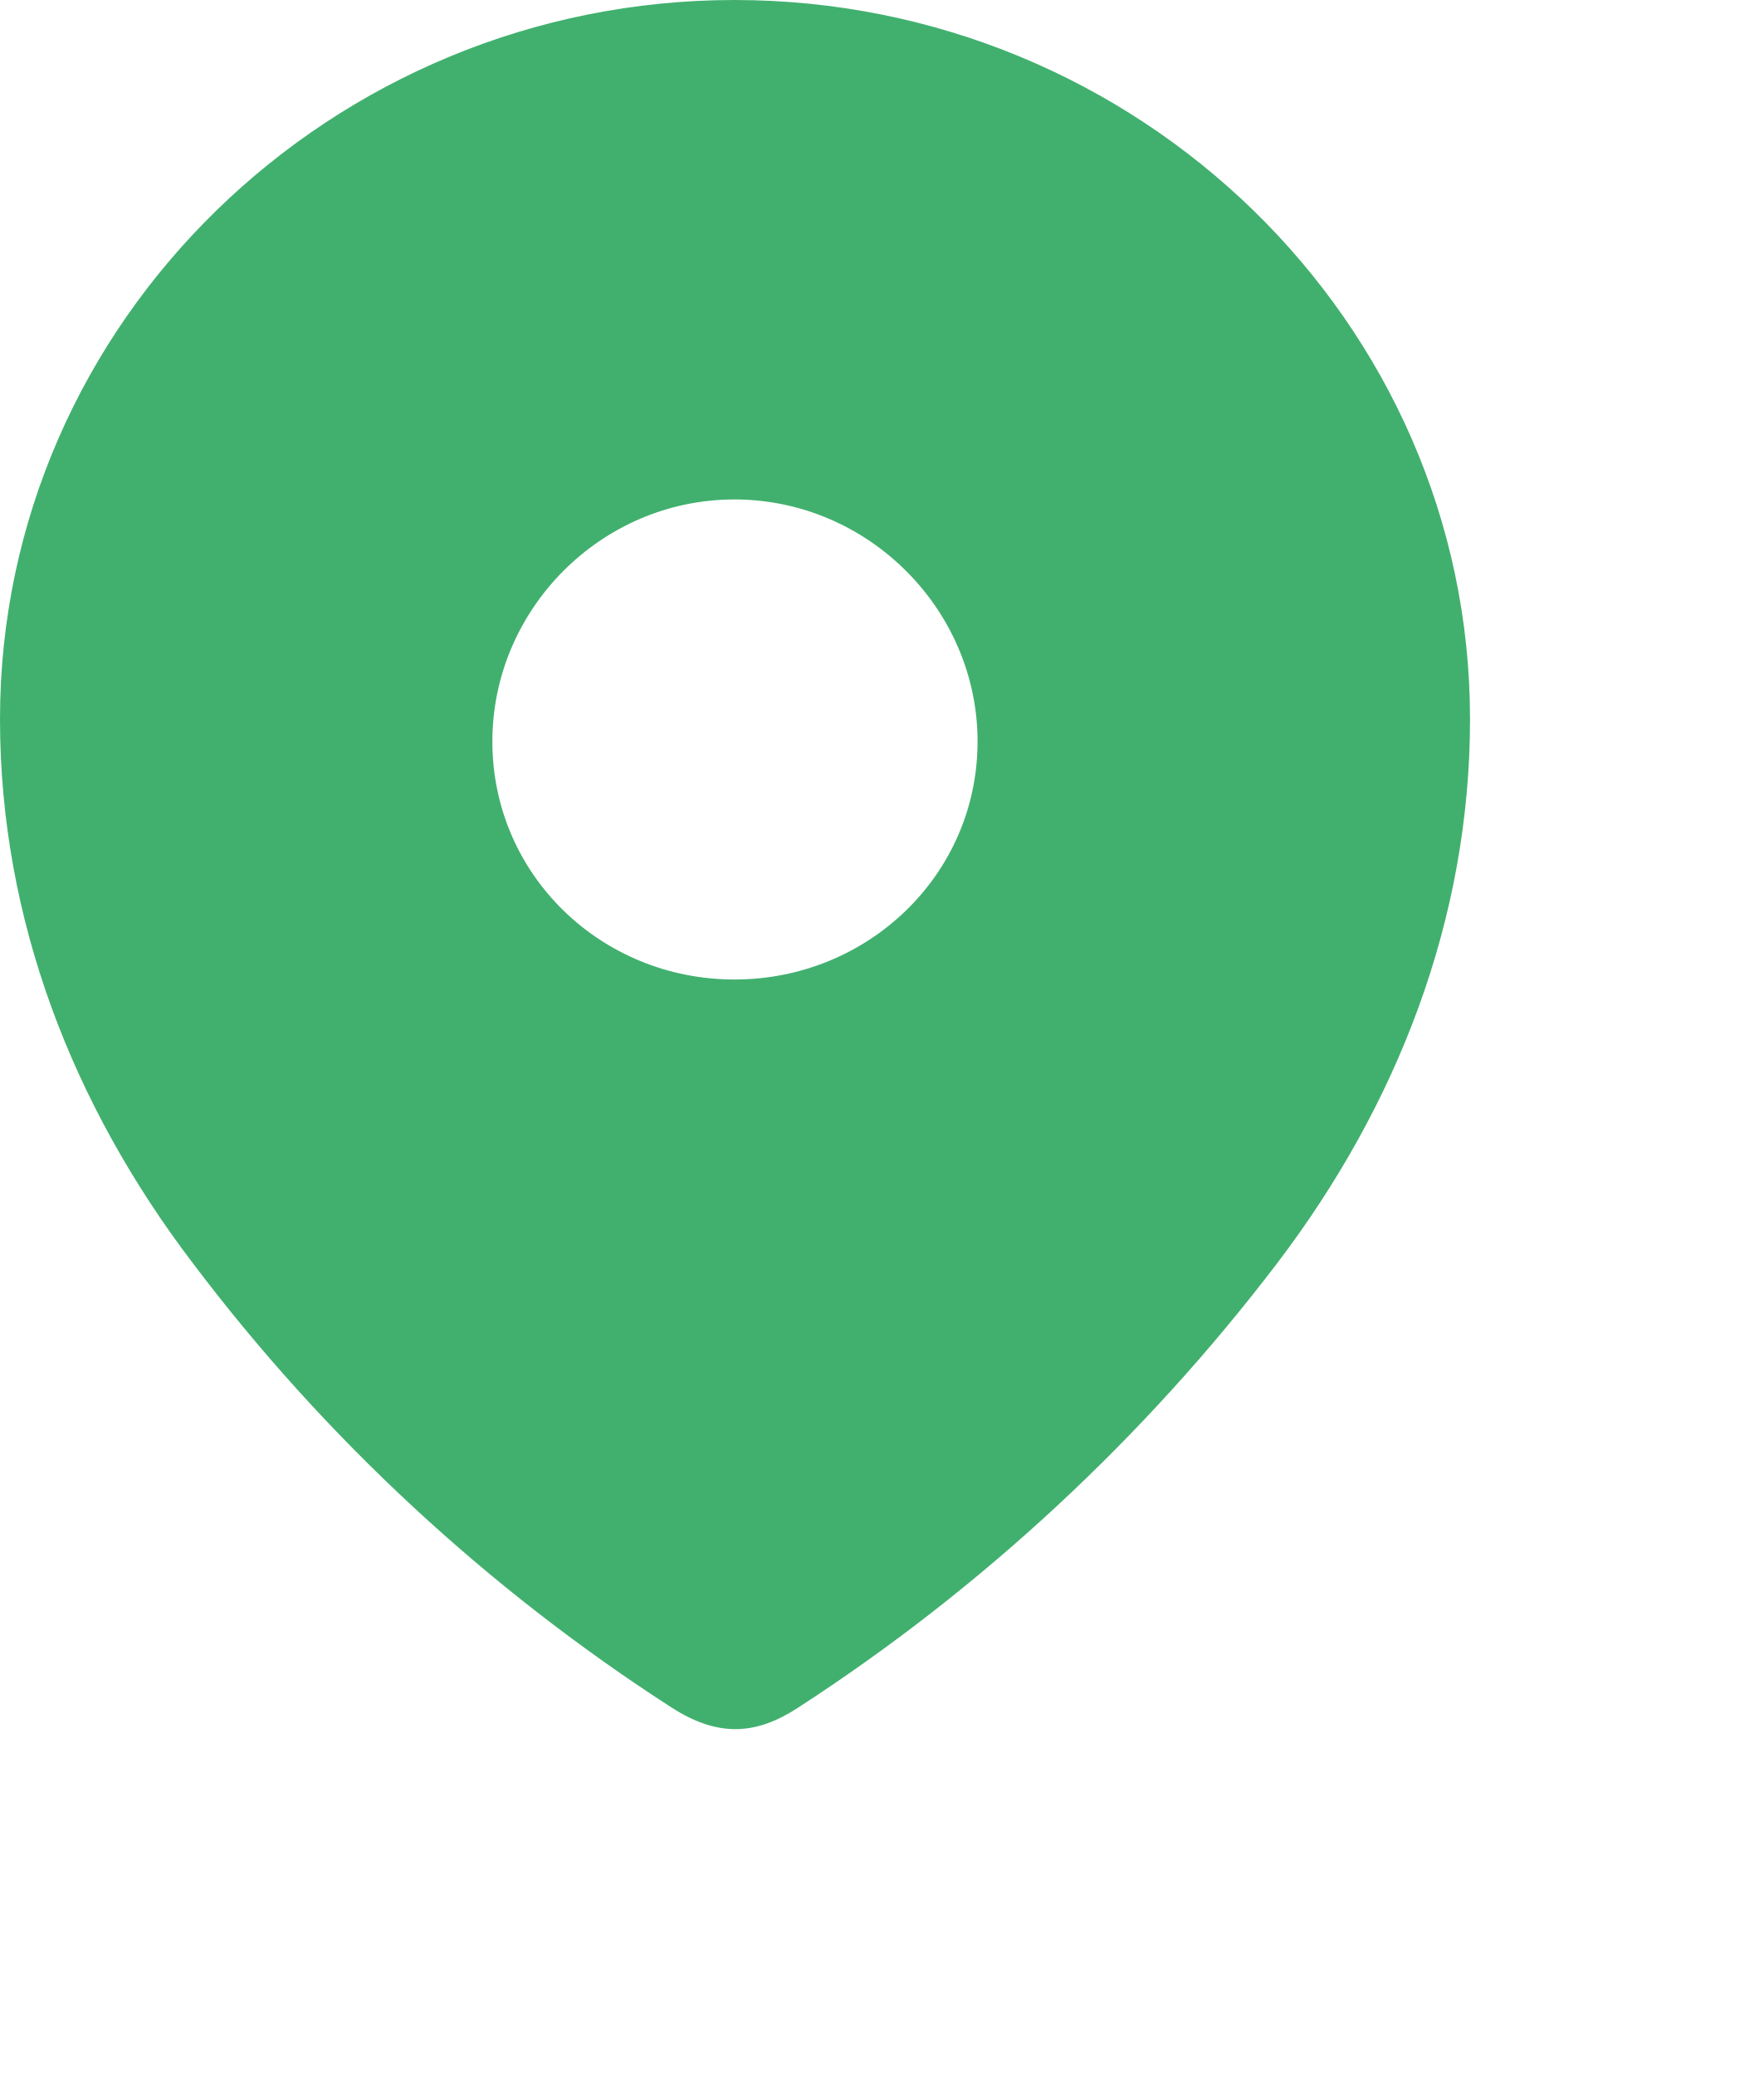
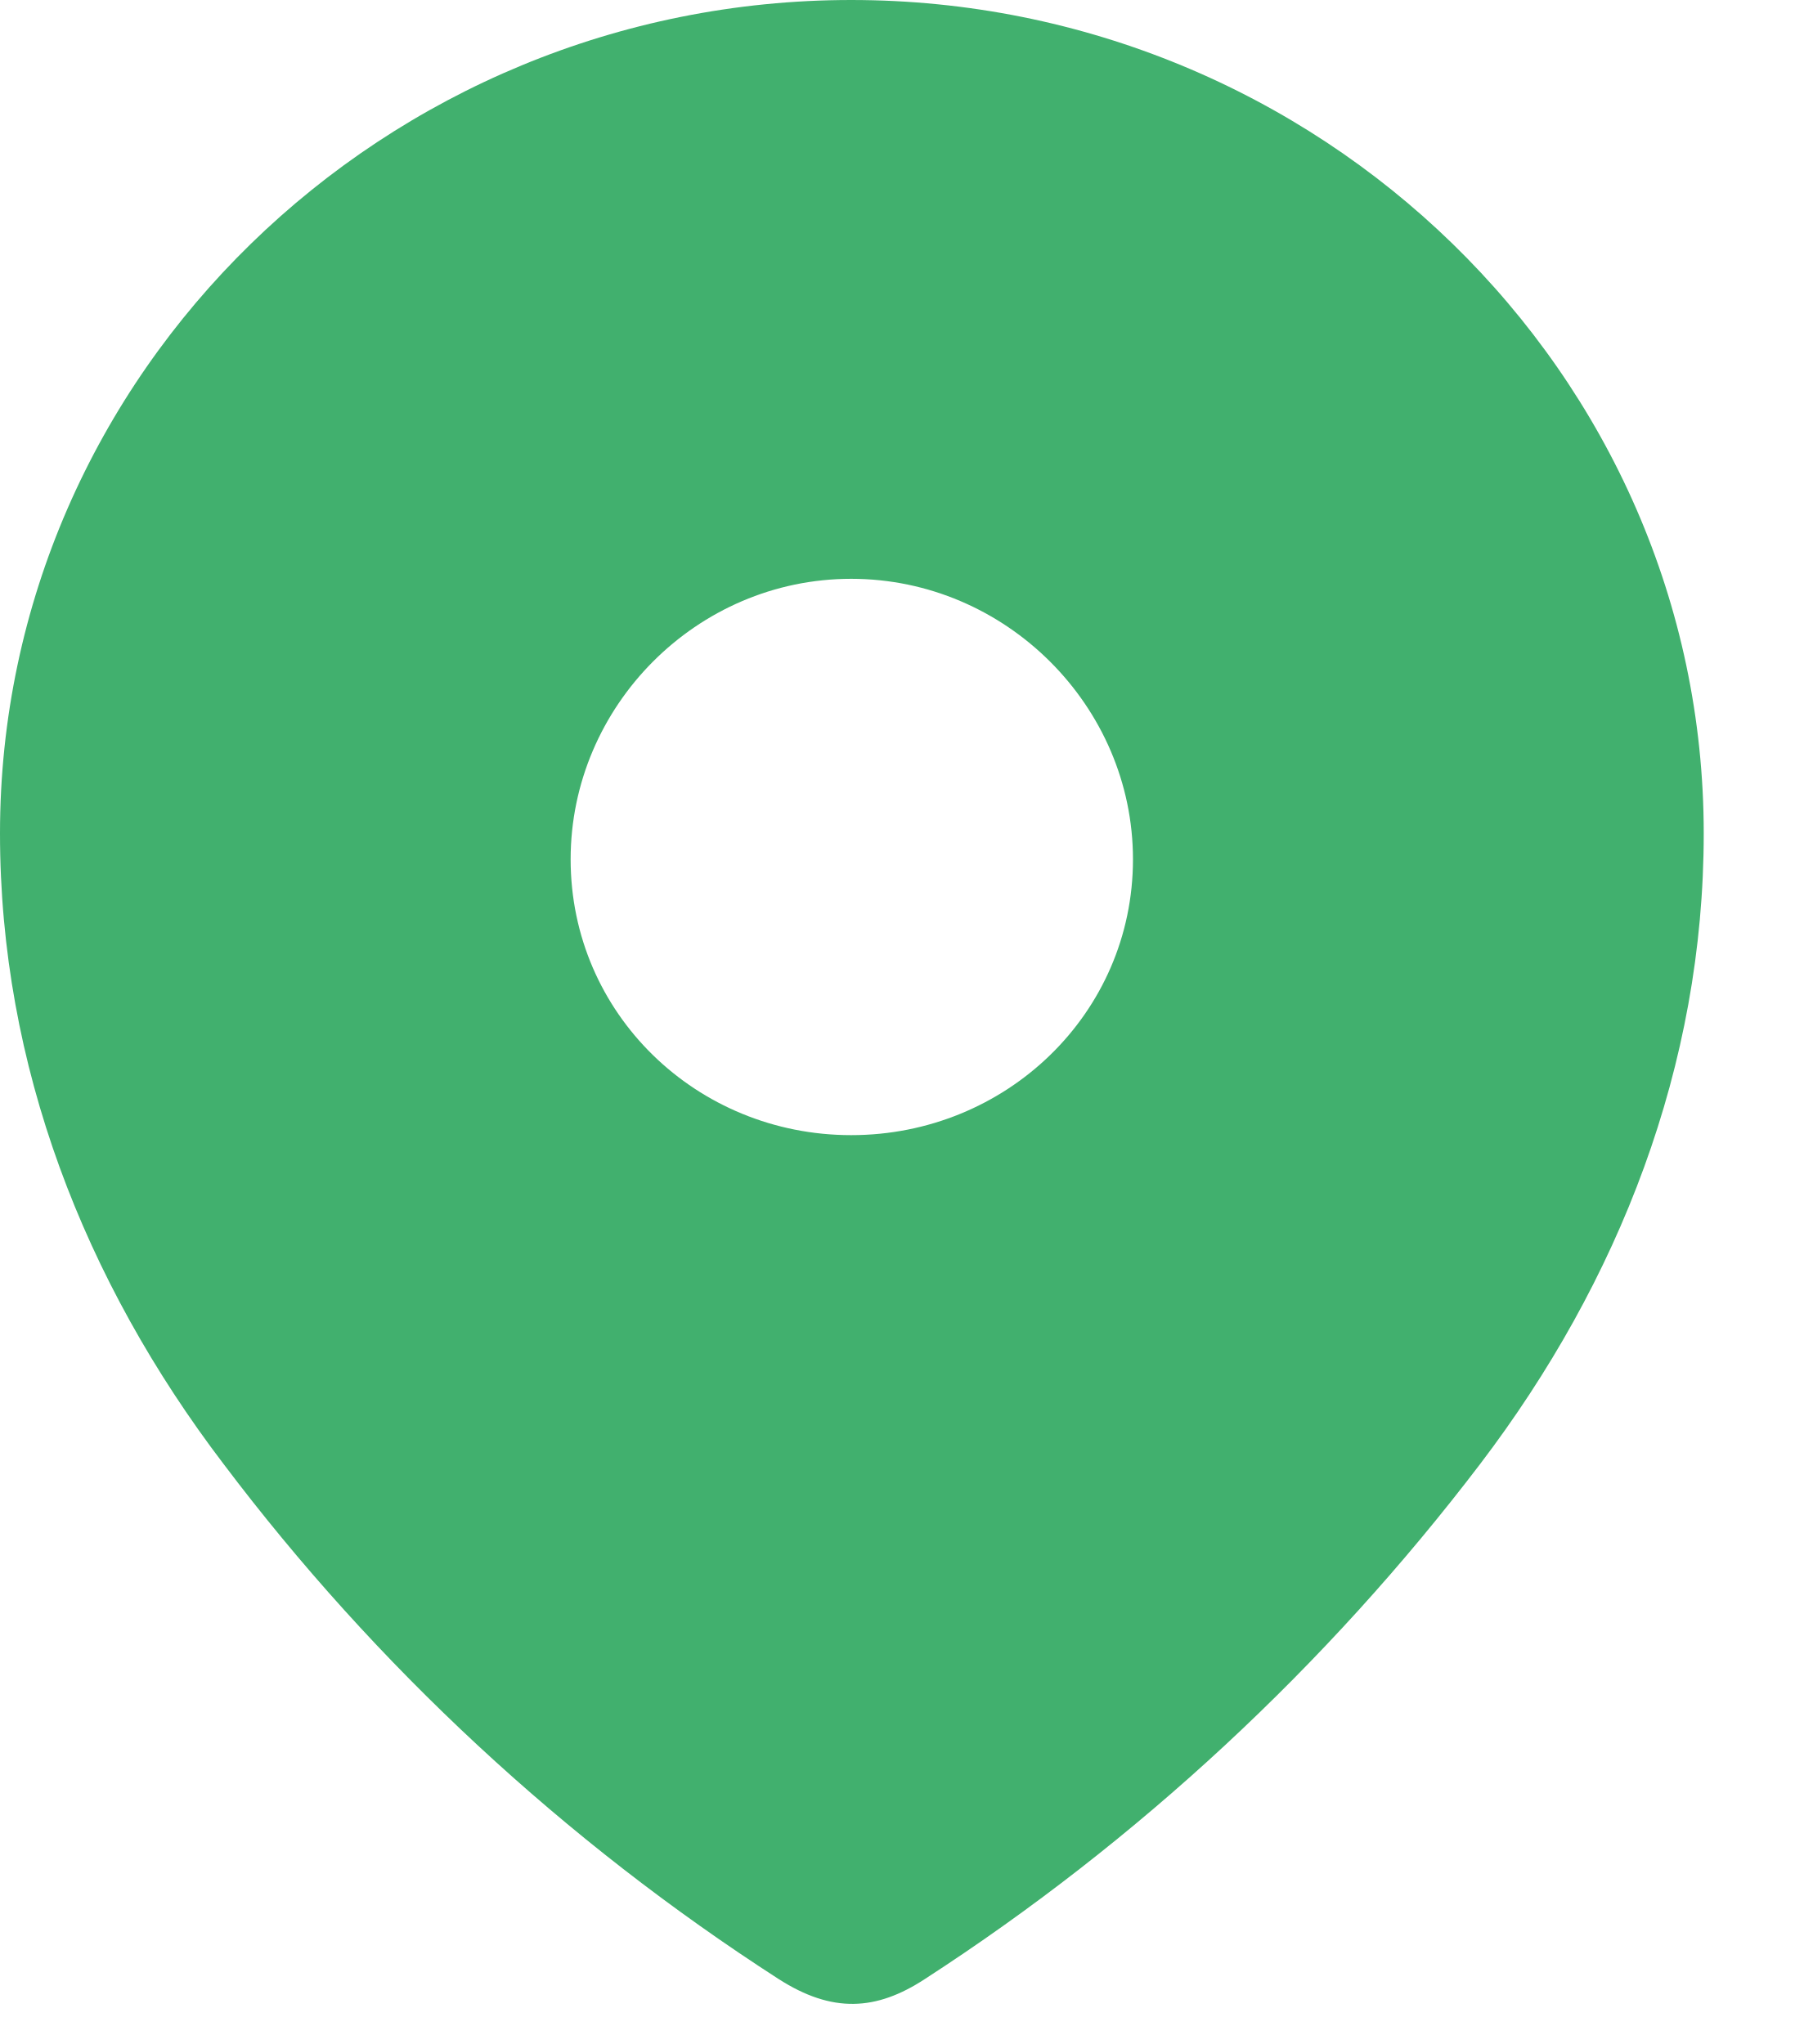
- <svg xmlns="http://www.w3.org/2000/svg" width="17" height="20" viewBox="0 0 17 20" fill="none">
+ <svg xmlns="http://www.w3.org/2000/svg" width="15" height="17" viewBox="0 0 15 17" fill="none">
  <path fill-rule="evenodd" clip-rule="evenodd" d="M0 6.931C0 3.098 3.203 0 7.078 0C10.963 0 14.167 3.098 14.167 6.931C14.167 8.863 13.464 10.656 12.308 12.176C11.032 13.853 9.46 15.314 7.69 16.46C7.285 16.725 6.92 16.745 6.475 16.46C4.696 15.314 3.123 13.853 1.859 12.176C0.702 10.656 0 8.863 0 6.931ZM4.745 7.147C4.745 8.431 5.793 9.441 7.078 9.441C8.364 9.441 9.421 8.431 9.421 7.147C9.421 5.873 8.364 4.814 7.078 4.814C5.793 4.814 4.745 5.873 4.745 7.147Z" fill="#41B06E" />
</svg>
